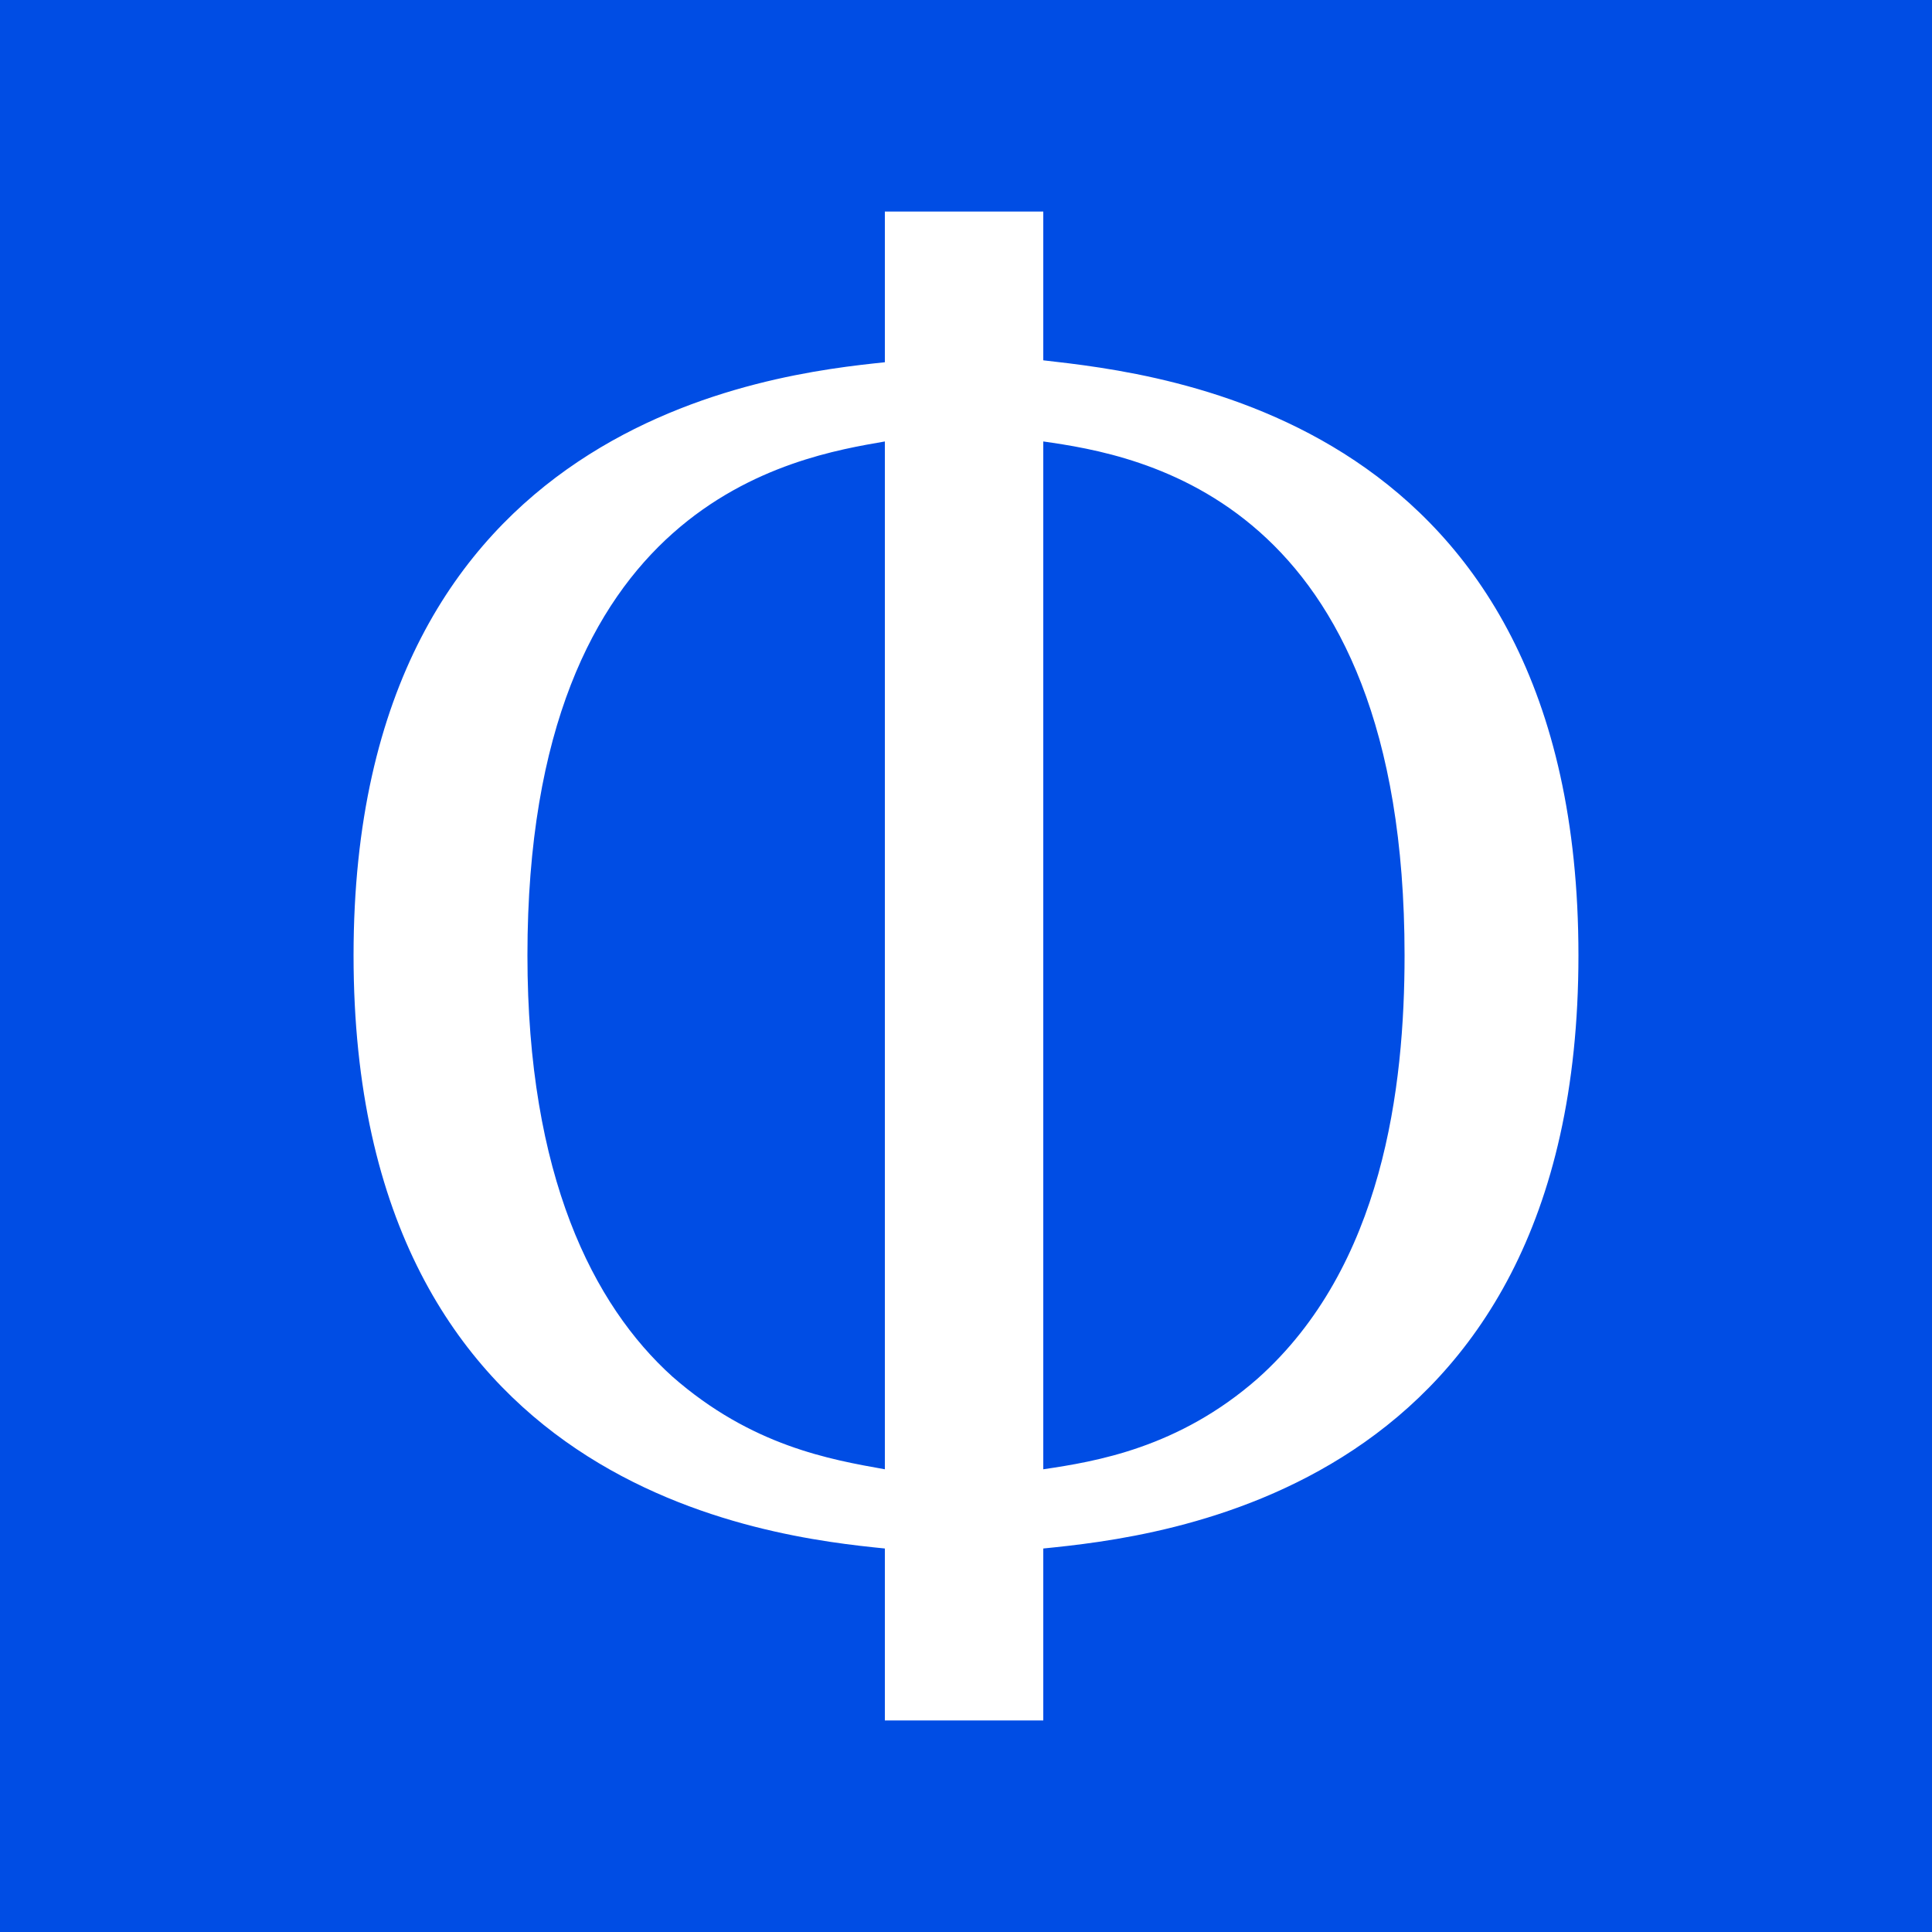
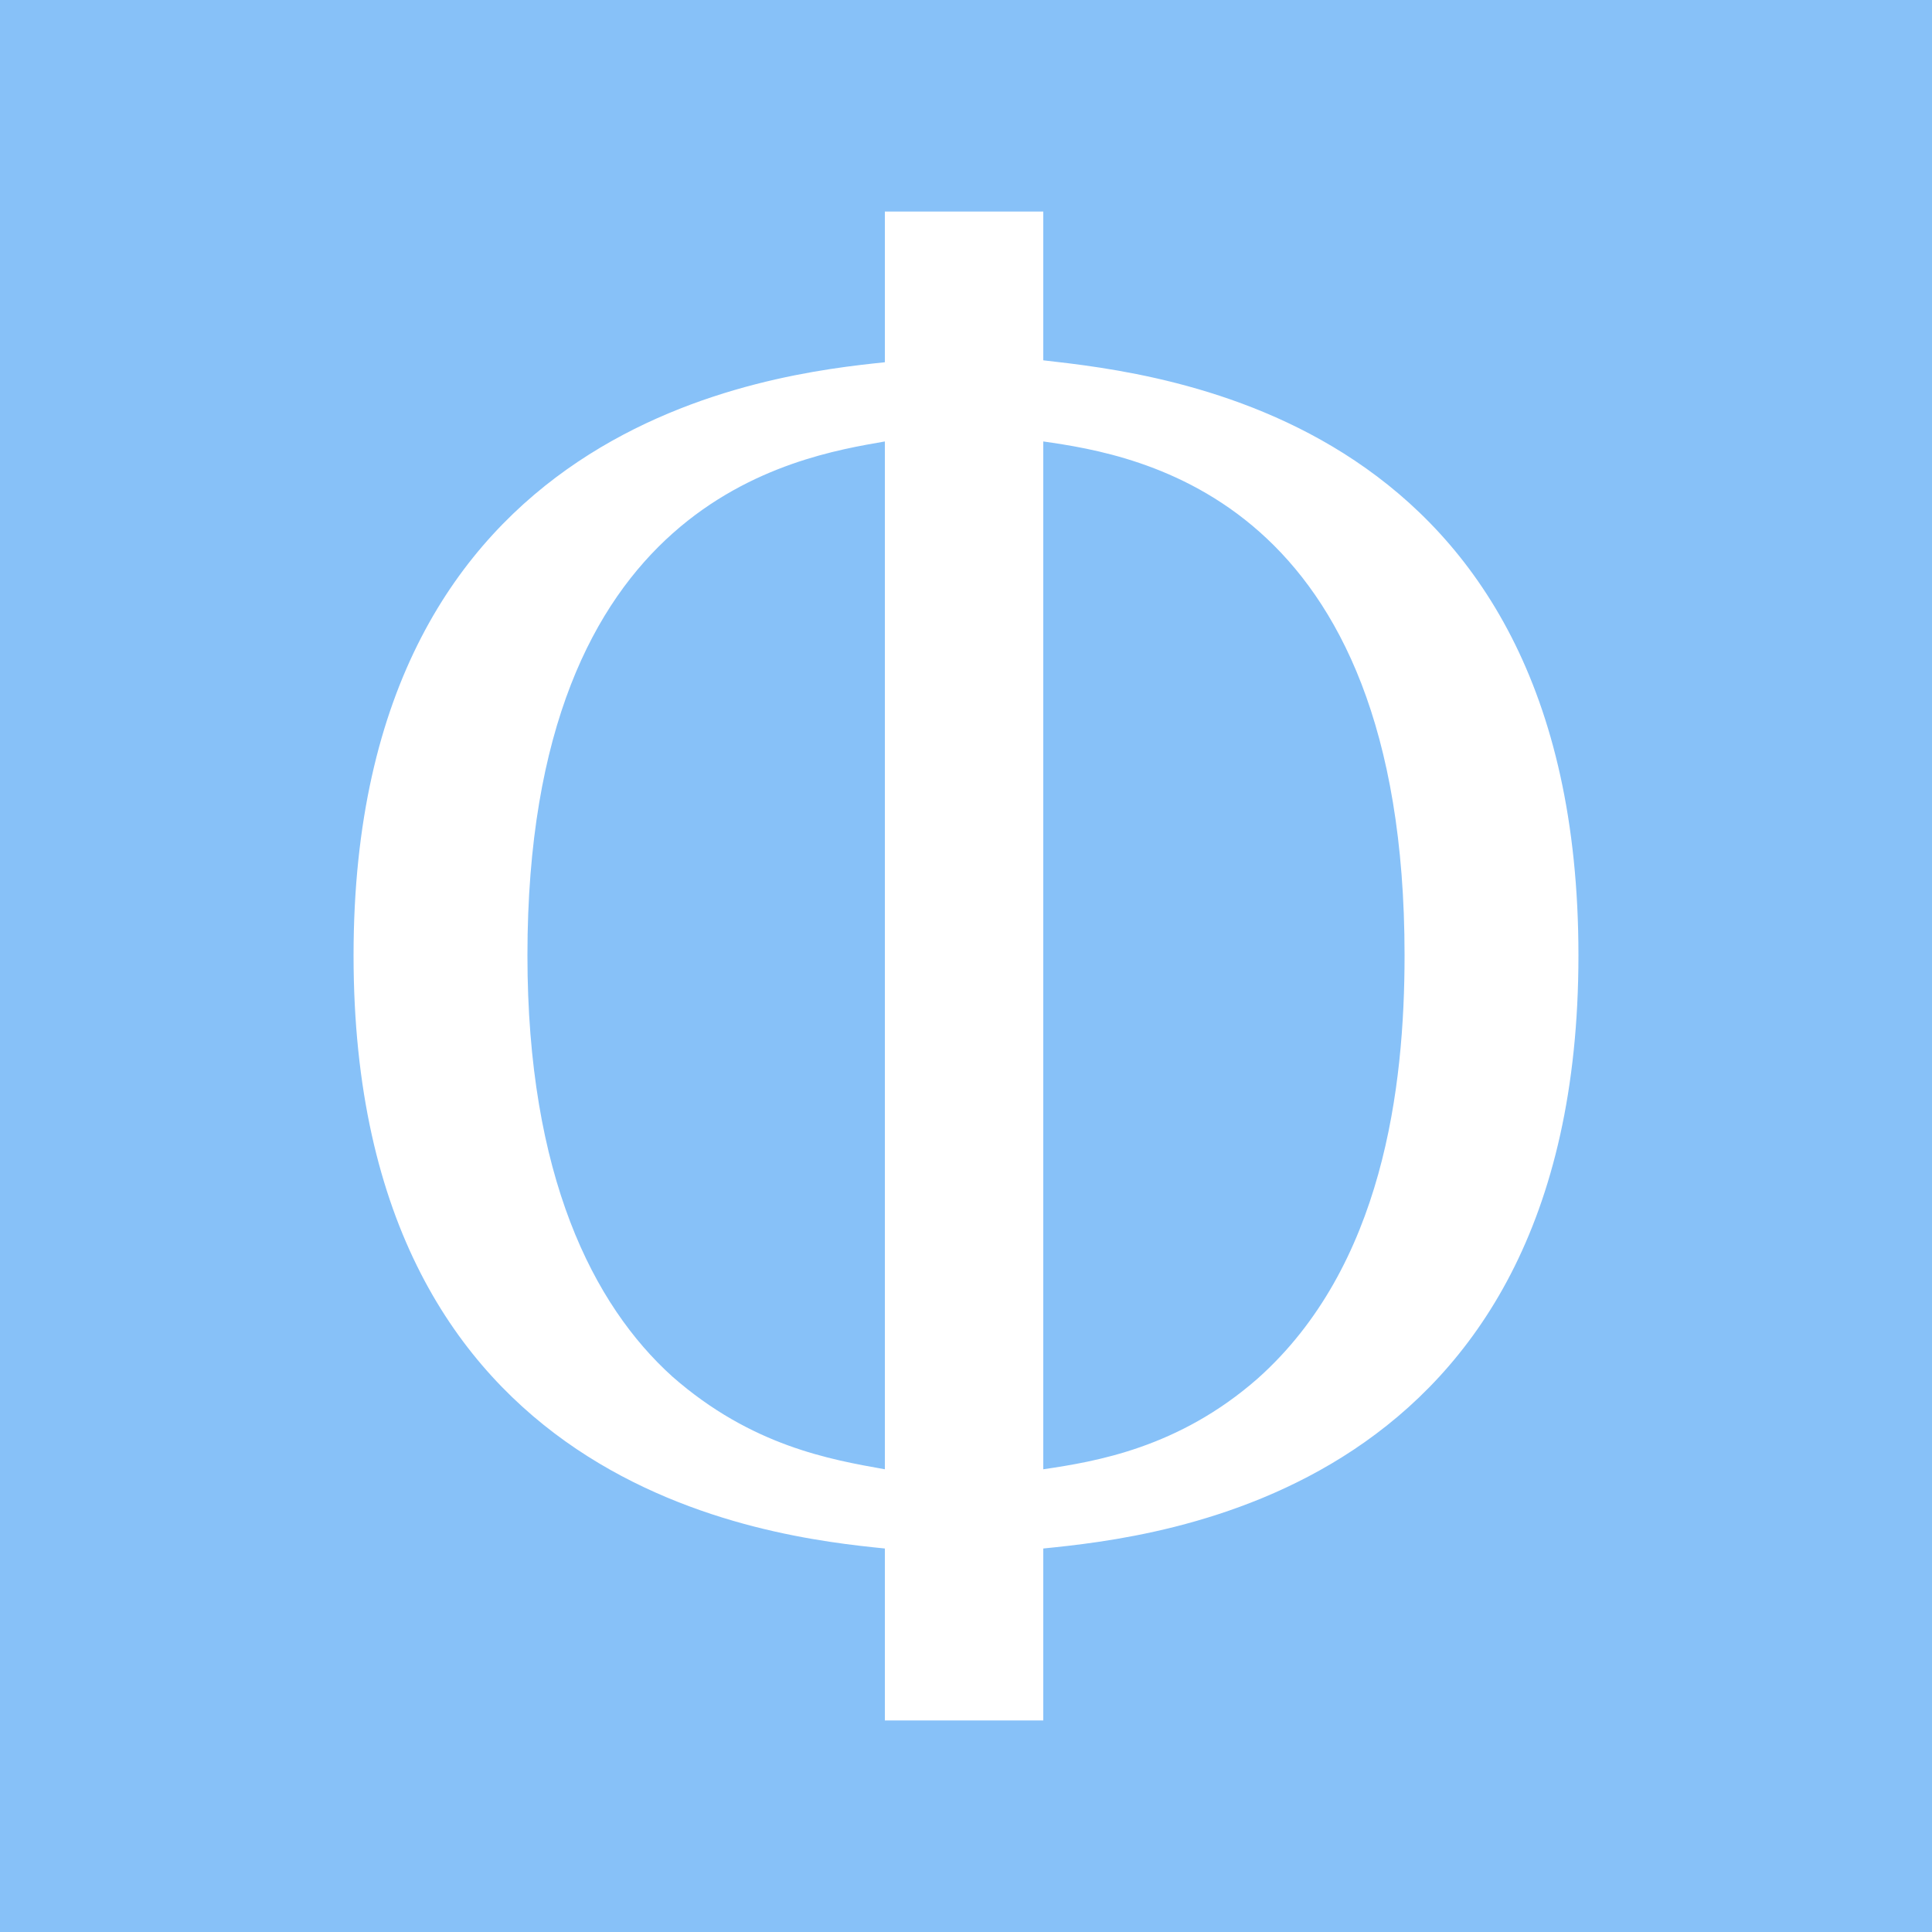
<svg xmlns="http://www.w3.org/2000/svg" version="1.1" x="0px" y="0px" viewBox="0 0 400 400" style="enable-background:new 0 0 400 400;" xml:space="preserve">
  <style type="text/css">
- 	.symbol-background{fill:#004DE4;}
+ 	.symbol-background{fill:#87C1F8;}
	.symbol-logo{fill:#FFFFFF;}
</style>
  <g id="Color">
    <rect class="symbol-background" width="400" height="400" />
  </g>
  <g>
    <path class="symbol-logo" d="M216,74.6c24.4,2.8,110.8,11.6,110.8,123.2S239.6,318.2,216,320.6v35.6h-32.8v-35.6   c-23.6-2.4-110-11.6-110-122.8S160.4,77.4,183.2,75V43.8H216V74.6z M183.2,91.4c-18.4,3.2-74,12-74,106.4c0,45.6,13.6,72.4,30,87.2   c16.4,14.4,32.8,17.2,44,19.2V91.4z M216,304.2c10.8-1.6,28-4.4,44.4-18.8c26-23.2,30.4-60.4,30.4-87.6   c0-94.8-55.2-103.6-74.8-106.4V304.2z" />
  </g>
</svg>
